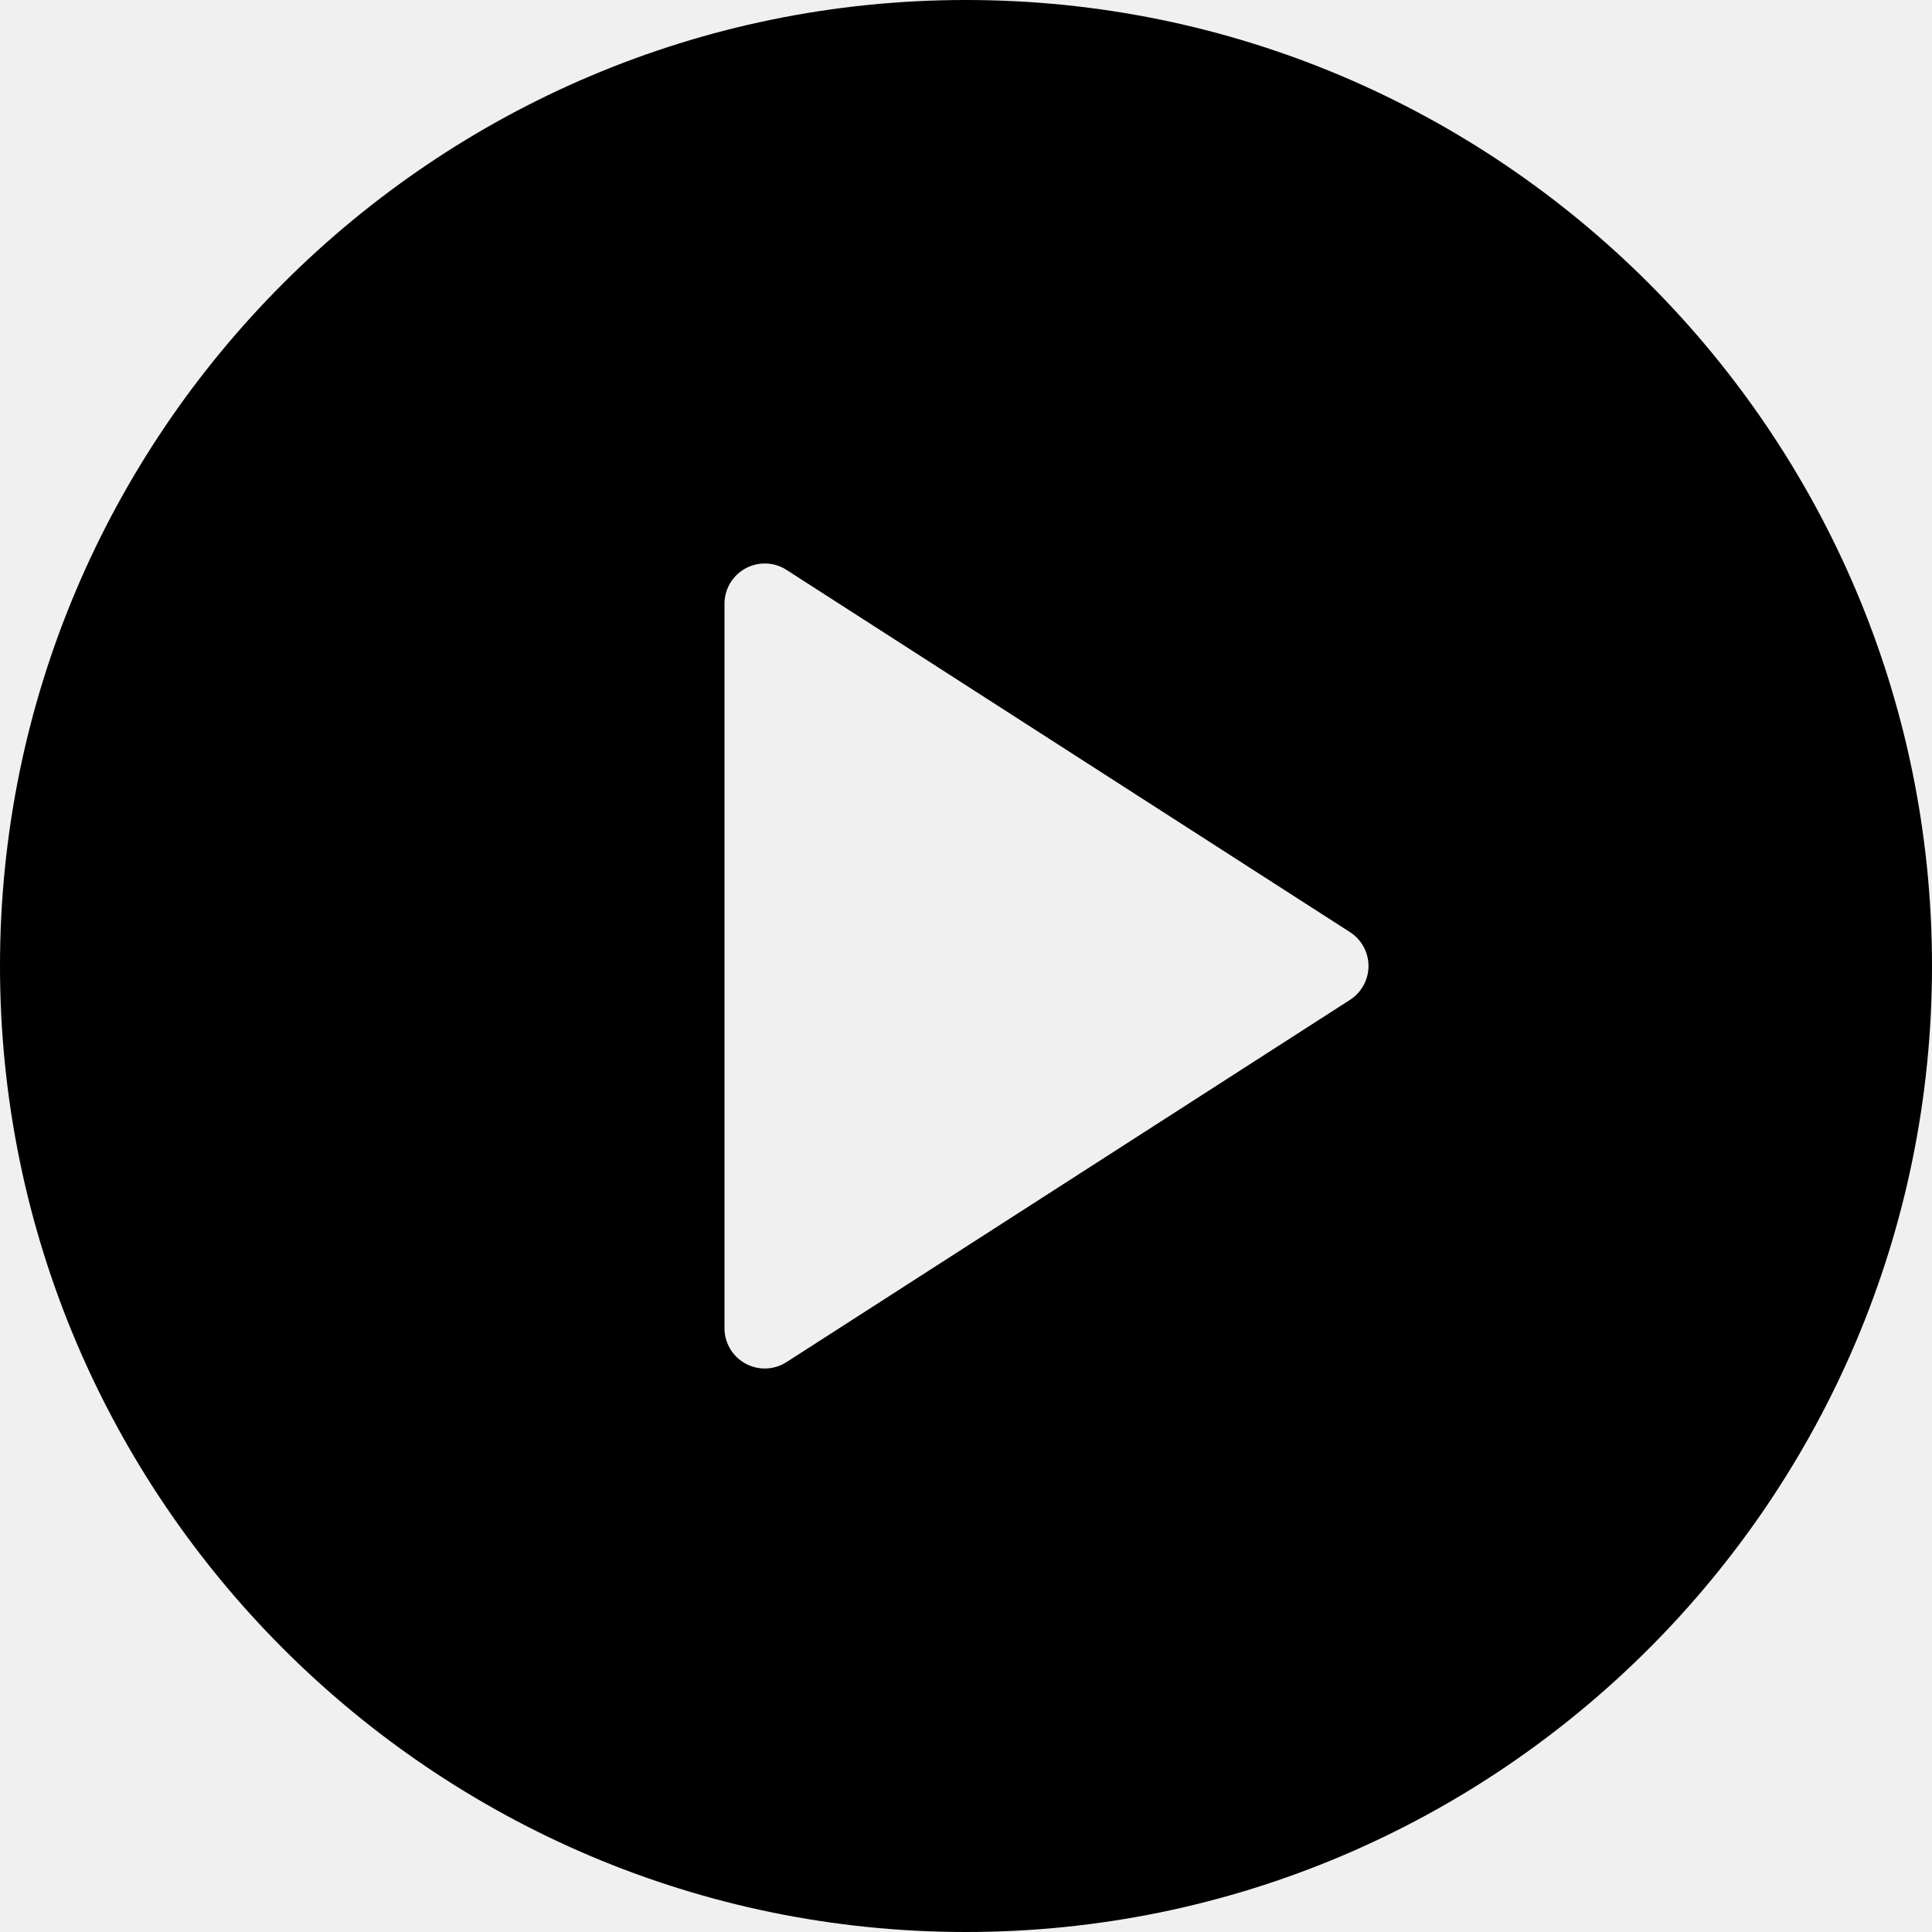
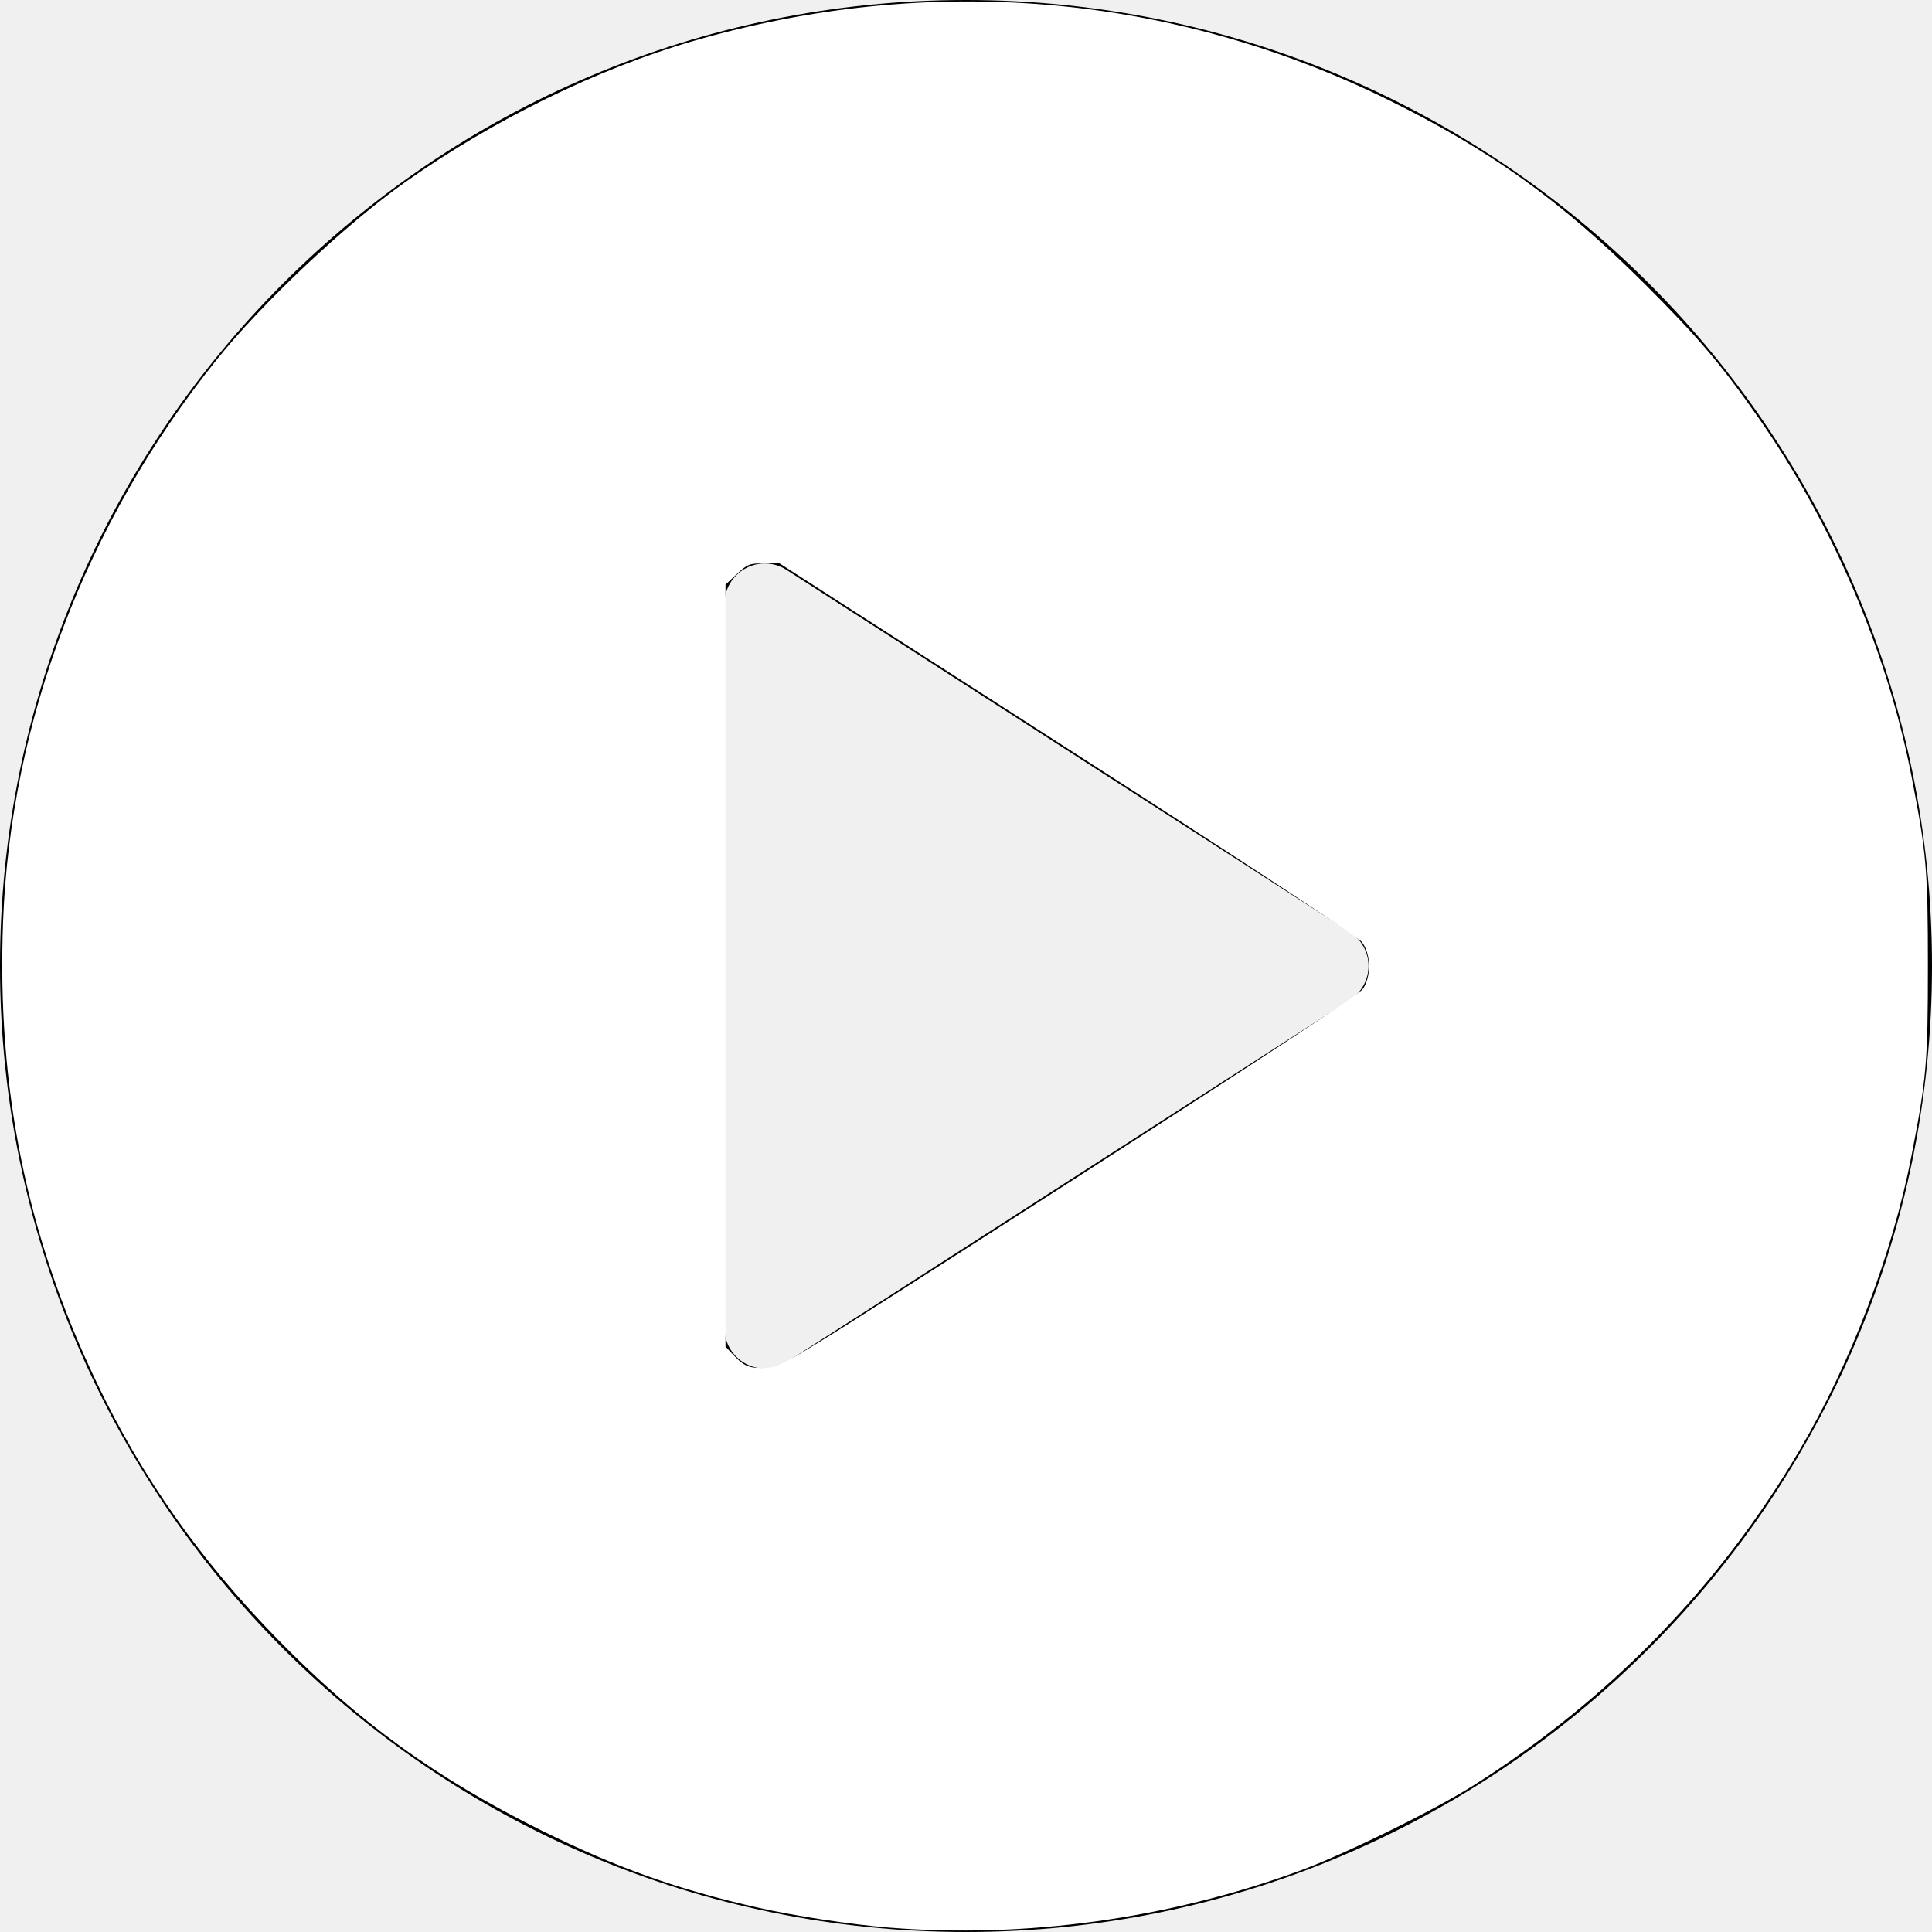
<svg xmlns="http://www.w3.org/2000/svg" version="1.1" id="Layer_1" x="0px" y="0px" viewBox="0 0 512 512" style="enable-background:new 0 0 512 512;" xml:space="preserve">
-   <g>
-     <g>
-       <path d="M256,0C114.833,0,0,114.844,0,256s114.833,256,256,256s256-114.844,256-256S397.167,0,256,0z M357.771,264.969    l-149.333,96c-1.75,1.135-3.771,1.698-5.771,1.698c-1.75,0-3.521-0.438-5.104-1.302C194.125,359.49,192,355.906,192,352V160    c0-3.906,2.125-7.49,5.563-9.365c3.375-1.854,7.604-1.74,10.875,0.396l149.333,96c3.042,1.958,4.896,5.344,4.896,8.969    S360.813,263.01,357.771,264.969z" />
+   <defs id="defs41" />
+   <g id="g6">
+     <g id="g4">
+       <path d="M256,0C114.833,0,0,114.844,0,256s114.833,256,256,256s256-114.844,256-256S397.167,0,256,0z M357.771,264.969    l-149.333,96c-1.75,1.135-3.771,1.698-5.771,1.698c-1.75,0-3.521-0.438-5.104-1.302C194.125,359.49,192,355.906,192,352V160    c0-3.906,2.125-7.49,5.563-9.365c3.375-1.854,7.604-1.74,10.875,0.396l149.333,96c3.042,1.958,4.896,5.344,4.896,8.969    S360.813,263.01,357.771,264.969z" id="path2" />
    </g>
  </g>
-   <g>
+   <g id="g8">
</g>
-   <g>
+   <g id="g10">
</g>
-   <g>
+   <g id="g12">
</g>
-   <g>
+   <g id="g14">
</g>
-   <g>
+   <g id="g16">
</g>
-   <g>
+   <g id="g18">
</g>
-   <g>
+   <g id="g20">
</g>
-   <g>
+   <g id="g22">
</g>
-   <g>
+   <g id="g24">
</g>
-   <g>
+   <g id="g26">
</g>
-   <g>
+   <g id="g28">
</g>
-   <g>
+   <g id="g30">
</g>
-   <g>
+   <g id="g32">
</g>
-   <g>
+   <g id="g34">
</g>
-   <g>
+   <g id="g36">
</g>
+   <path style="fill:#ffffff;stroke-width:0.716" d="m 235.592,510.84 c -9.925,-0.795 -24.961,-3.085 -34.73,-5.289 -21.148,-4.771 -37.388,-10.558 -57.287,-20.411 C 115.56,471.268 94.906,456.284 73.381,434.217 53.036,413.36 37.72,391.633 25.741,366.635 7.093,327.717 -0.893,288.424 0.821,244.006 2.866,190.989 22.719,138.718 57.175,95.633 69.37,80.384 91.533,59.479 107.406,48.252 c 23.251,-16.445 50.995,-30.04 76.27,-37.376 62.449,-18.125 126.913,-12.652 184.347,15.649 27.058,13.333 45.883,26.851 67.767,48.658 14.101,14.052 20.269,21.301 30.168,35.451 19.639,28.075 34.229,62.238 40.609,95.084 3.98,20.491 4.346,24.731 4.346,50.281 0,25.549 -0.367,29.79 -4.346,50.281 -5.039,25.947 -16.005,54.781 -29.689,78.069 -21.136,35.97 -50.393,66.038 -86.438,88.834 -10.42,6.59 -34.187,18.261 -46.003,22.59 -34.711,12.717 -72.634,17.967 -108.845,15.066 z m 47.847,-197.549 c 49.624,-31.92 76.676,-49.734 77.695,-51.162 2.305,-3.232 2.193,-9.394 -0.227,-12.488 -1.112,-1.422 -30.67,-20.855 -78.047,-51.313 l -76.257,-49.025 h -4.152 c -3.842,0 -4.377,0.21 -7.167,2.813 l -3.016,2.813 v 100.972 100.972 l 2.148,2.27 c 2.884,3.047 4.31,3.577 8.951,3.329 3.877,-0.207 5.127,-0.975 80.071,-49.182 z" id="path45" />
</svg>
